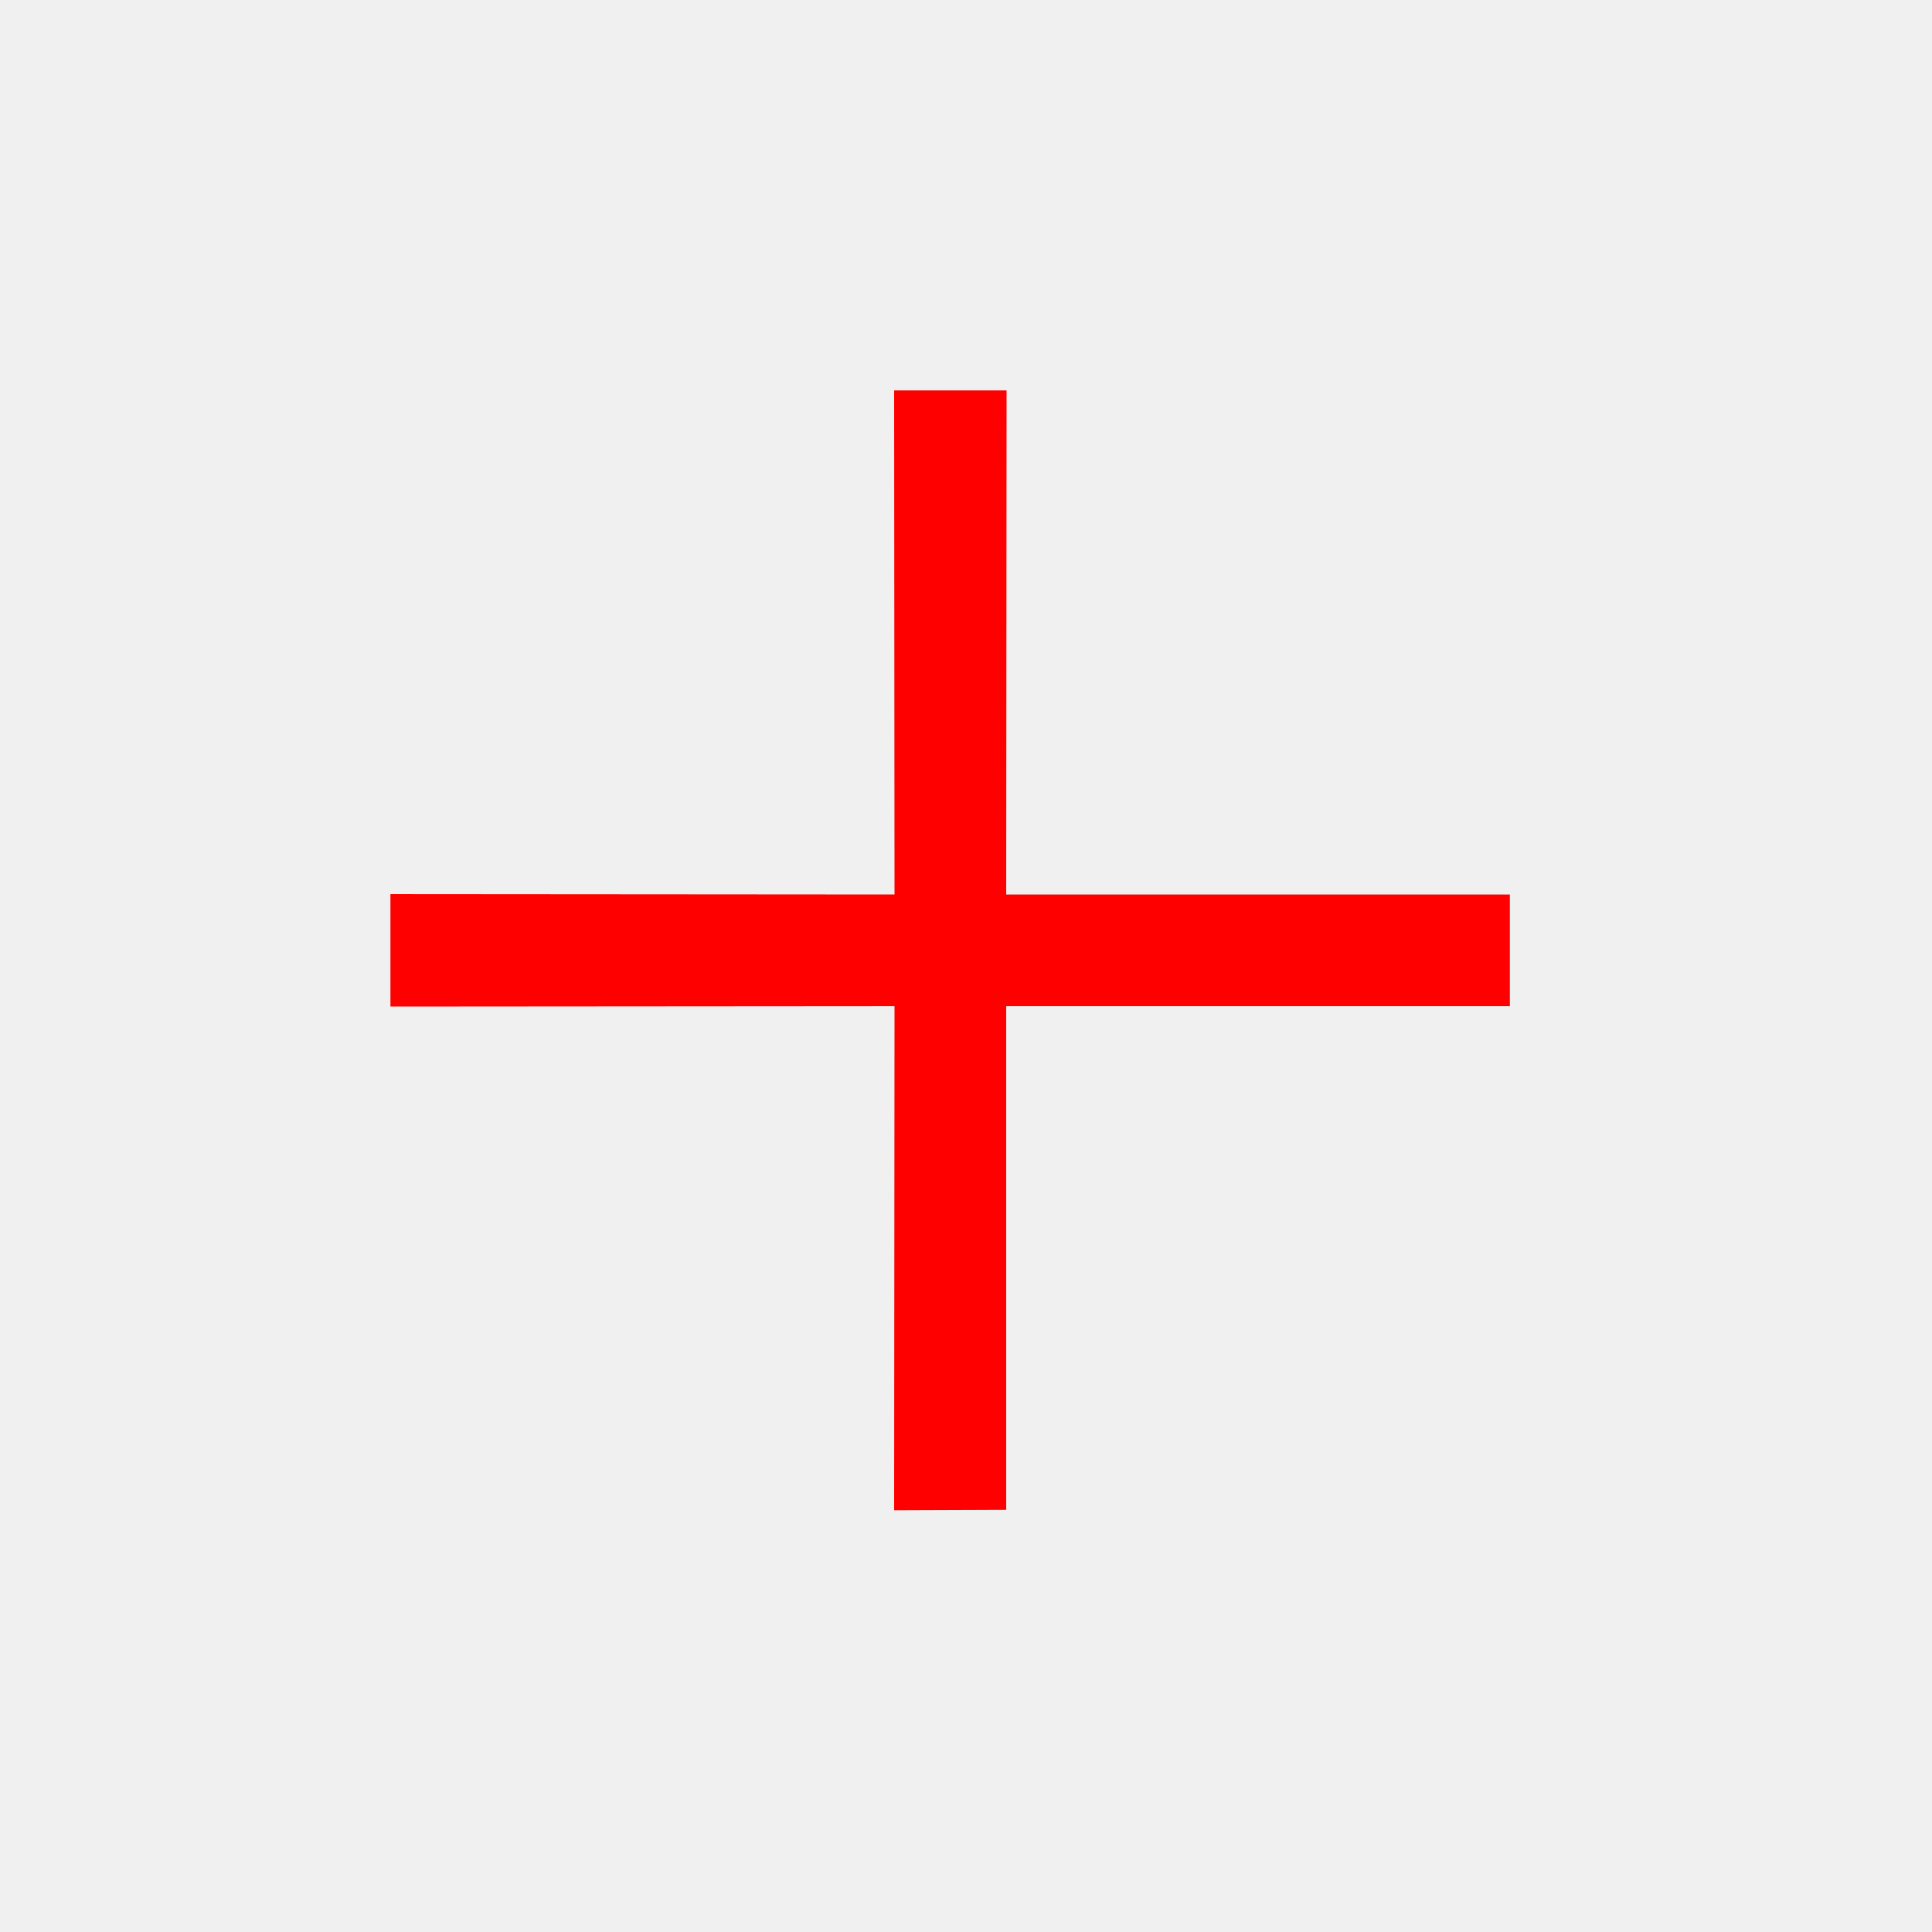
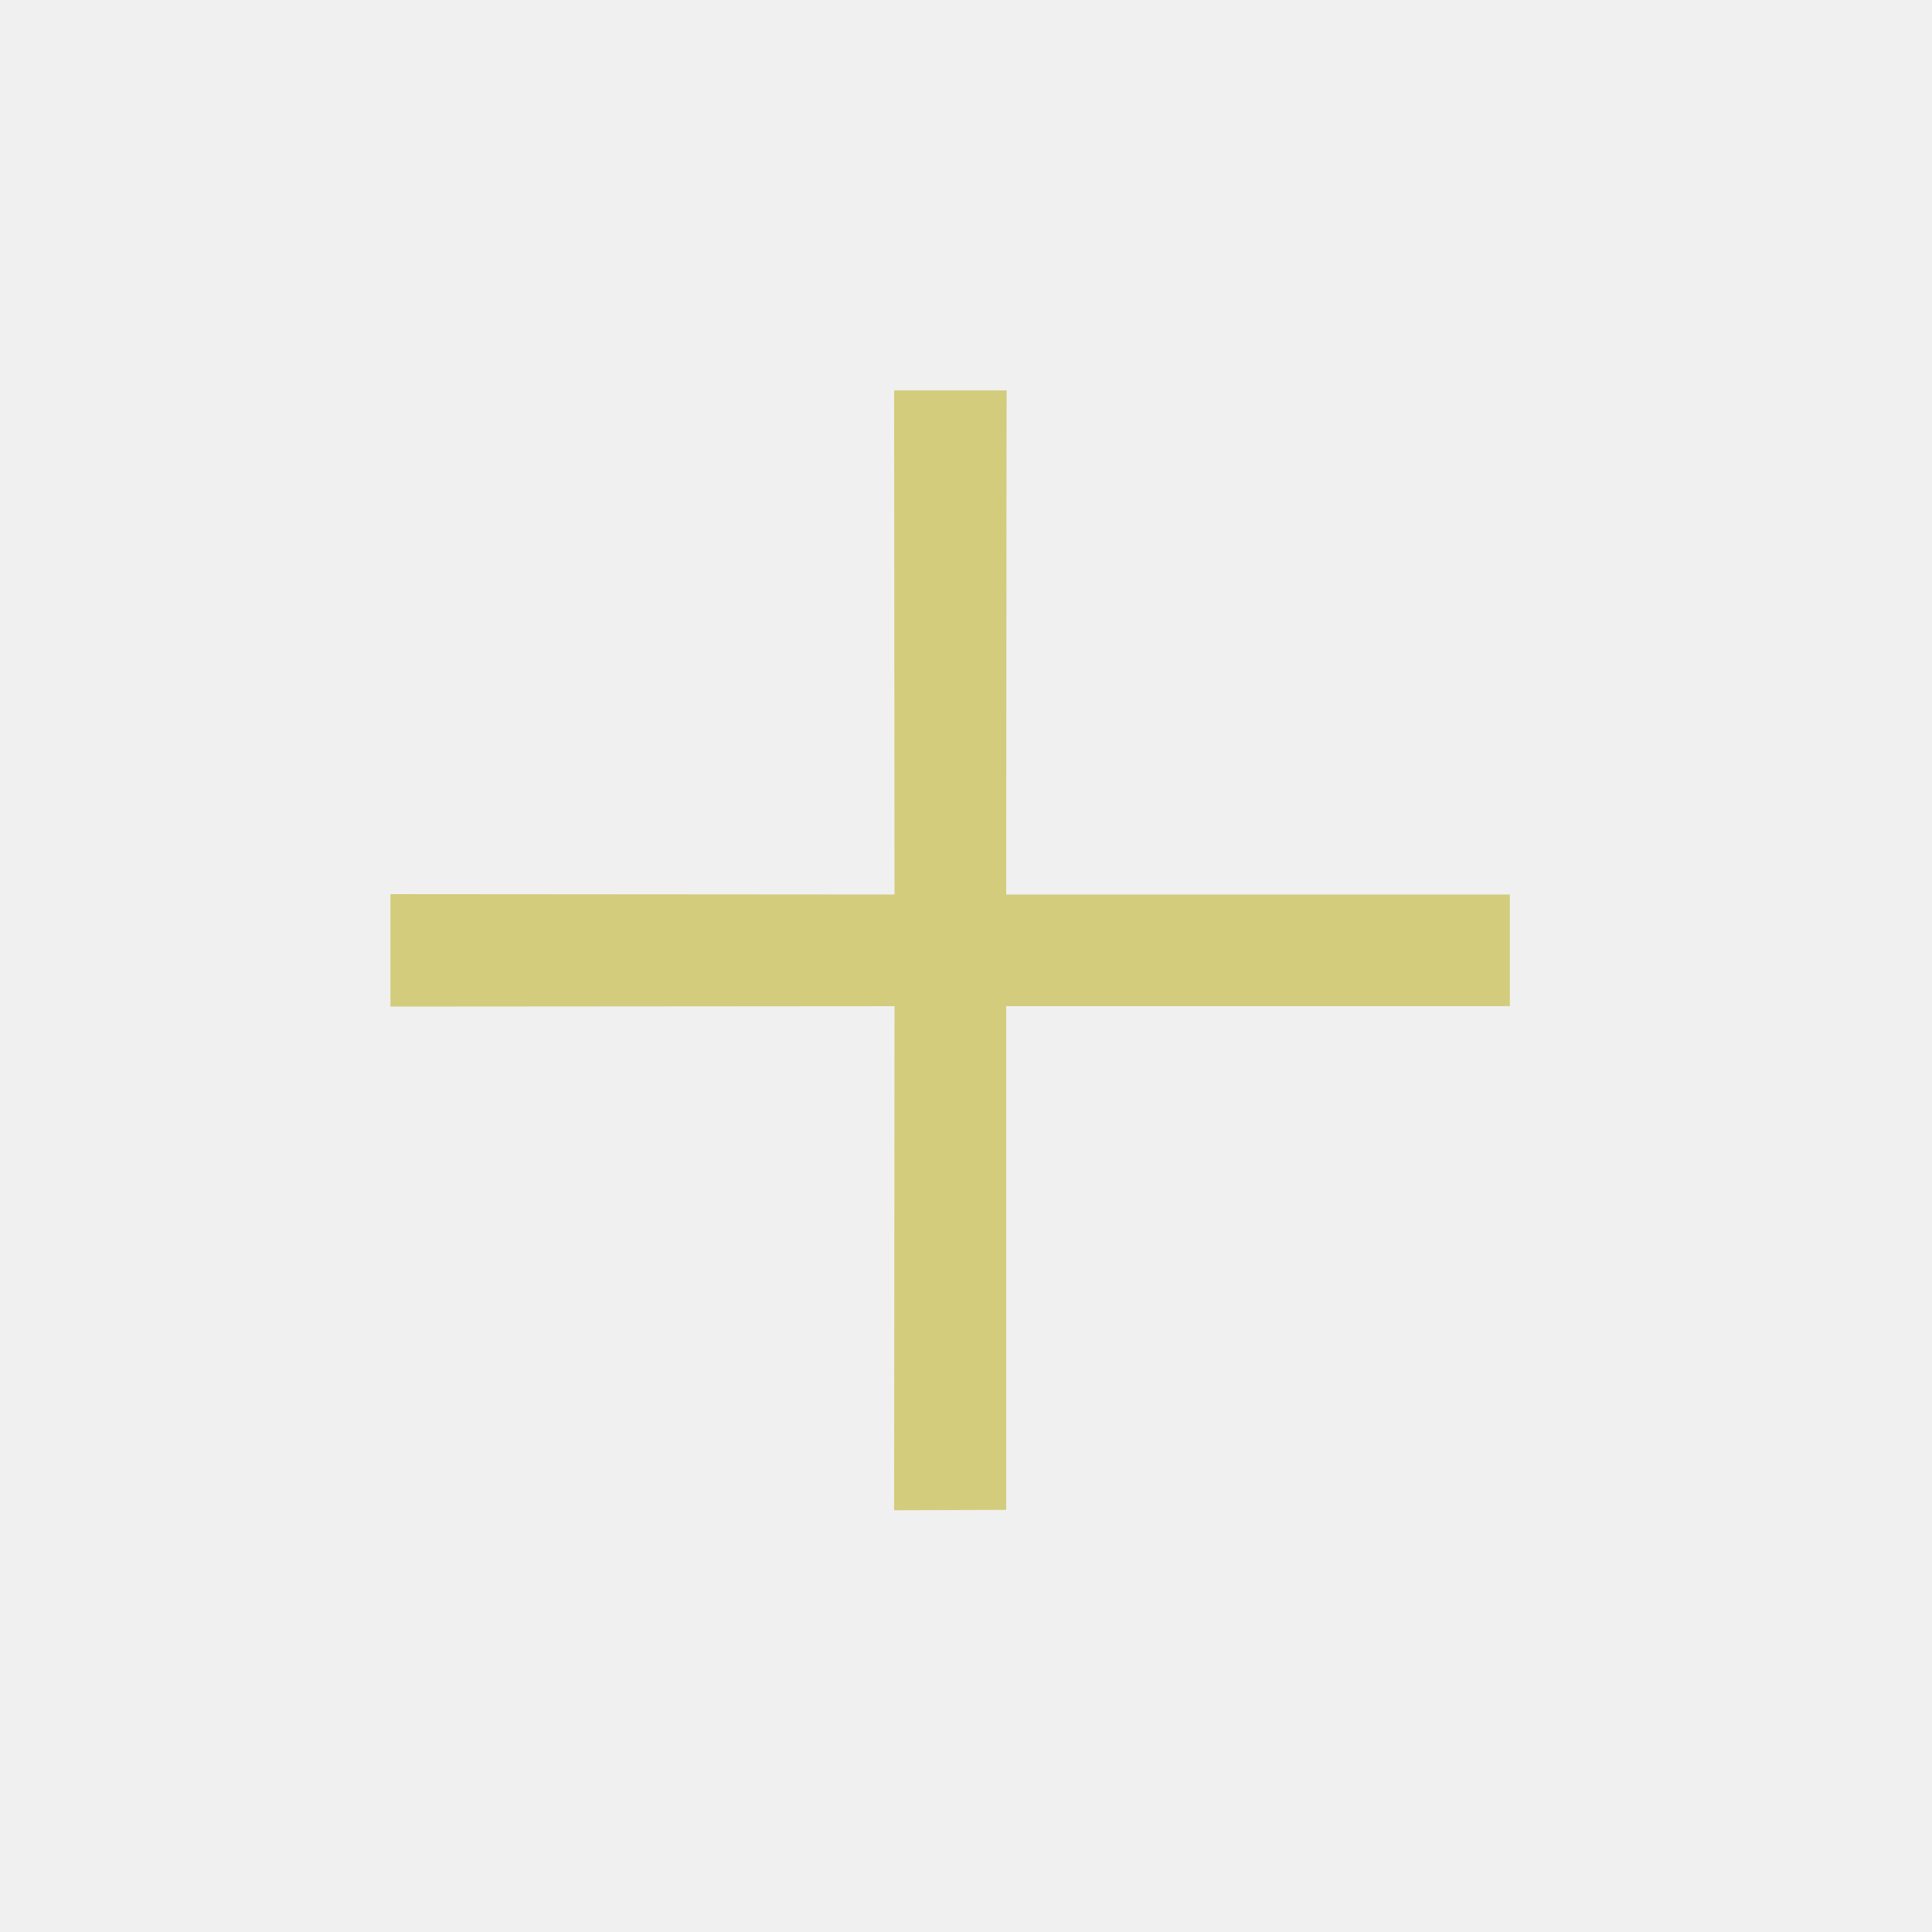
<svg xmlns="http://www.w3.org/2000/svg" width="46" height="46" viewBox="0 0 46 46" fill="none">
-   <g clip-path="url(#clip0_27_78)">
-     <path d="M21.289 35.959L21.298 23.957L9.296 23.966L9.296 21.289L21.298 21.298L21.289 9.296L23.966 9.296L23.957 21.298L35.949 21.298L35.949 23.957L23.957 23.957L23.957 35.949L21.289 35.959Z" fill="#FF0000" />
+   <mask id="mask0_513_42" style="mask-type:luminance" maskUnits="userSpaceOnUse" x="0" y="0" width="46" height="46">
+     <path d="M45.255 22.627L22.627 0L2.47955e-05 22.627L22.627 45.255L45.255 22.627Z" fill="white" />
+   </mask>
+   <g mask="url(#mask0_513_42)">
+     <path d="M21.288 35.959L21.298 23.957L9.296 23.966V21.289L21.298 21.298L21.288 9.296H23.966L23.957 21.298H35.949V23.957H23.957V35.949L21.288 35.959Z" fill="#D3CC7D" />
  </g>
-   <defs>
-     <clipPath id="clip0_27_78">
-       <rect width="32" height="32" fill="white" transform="translate(22.6274) rotate(45)" />
-     </clipPath>
-   </defs>
</svg>
